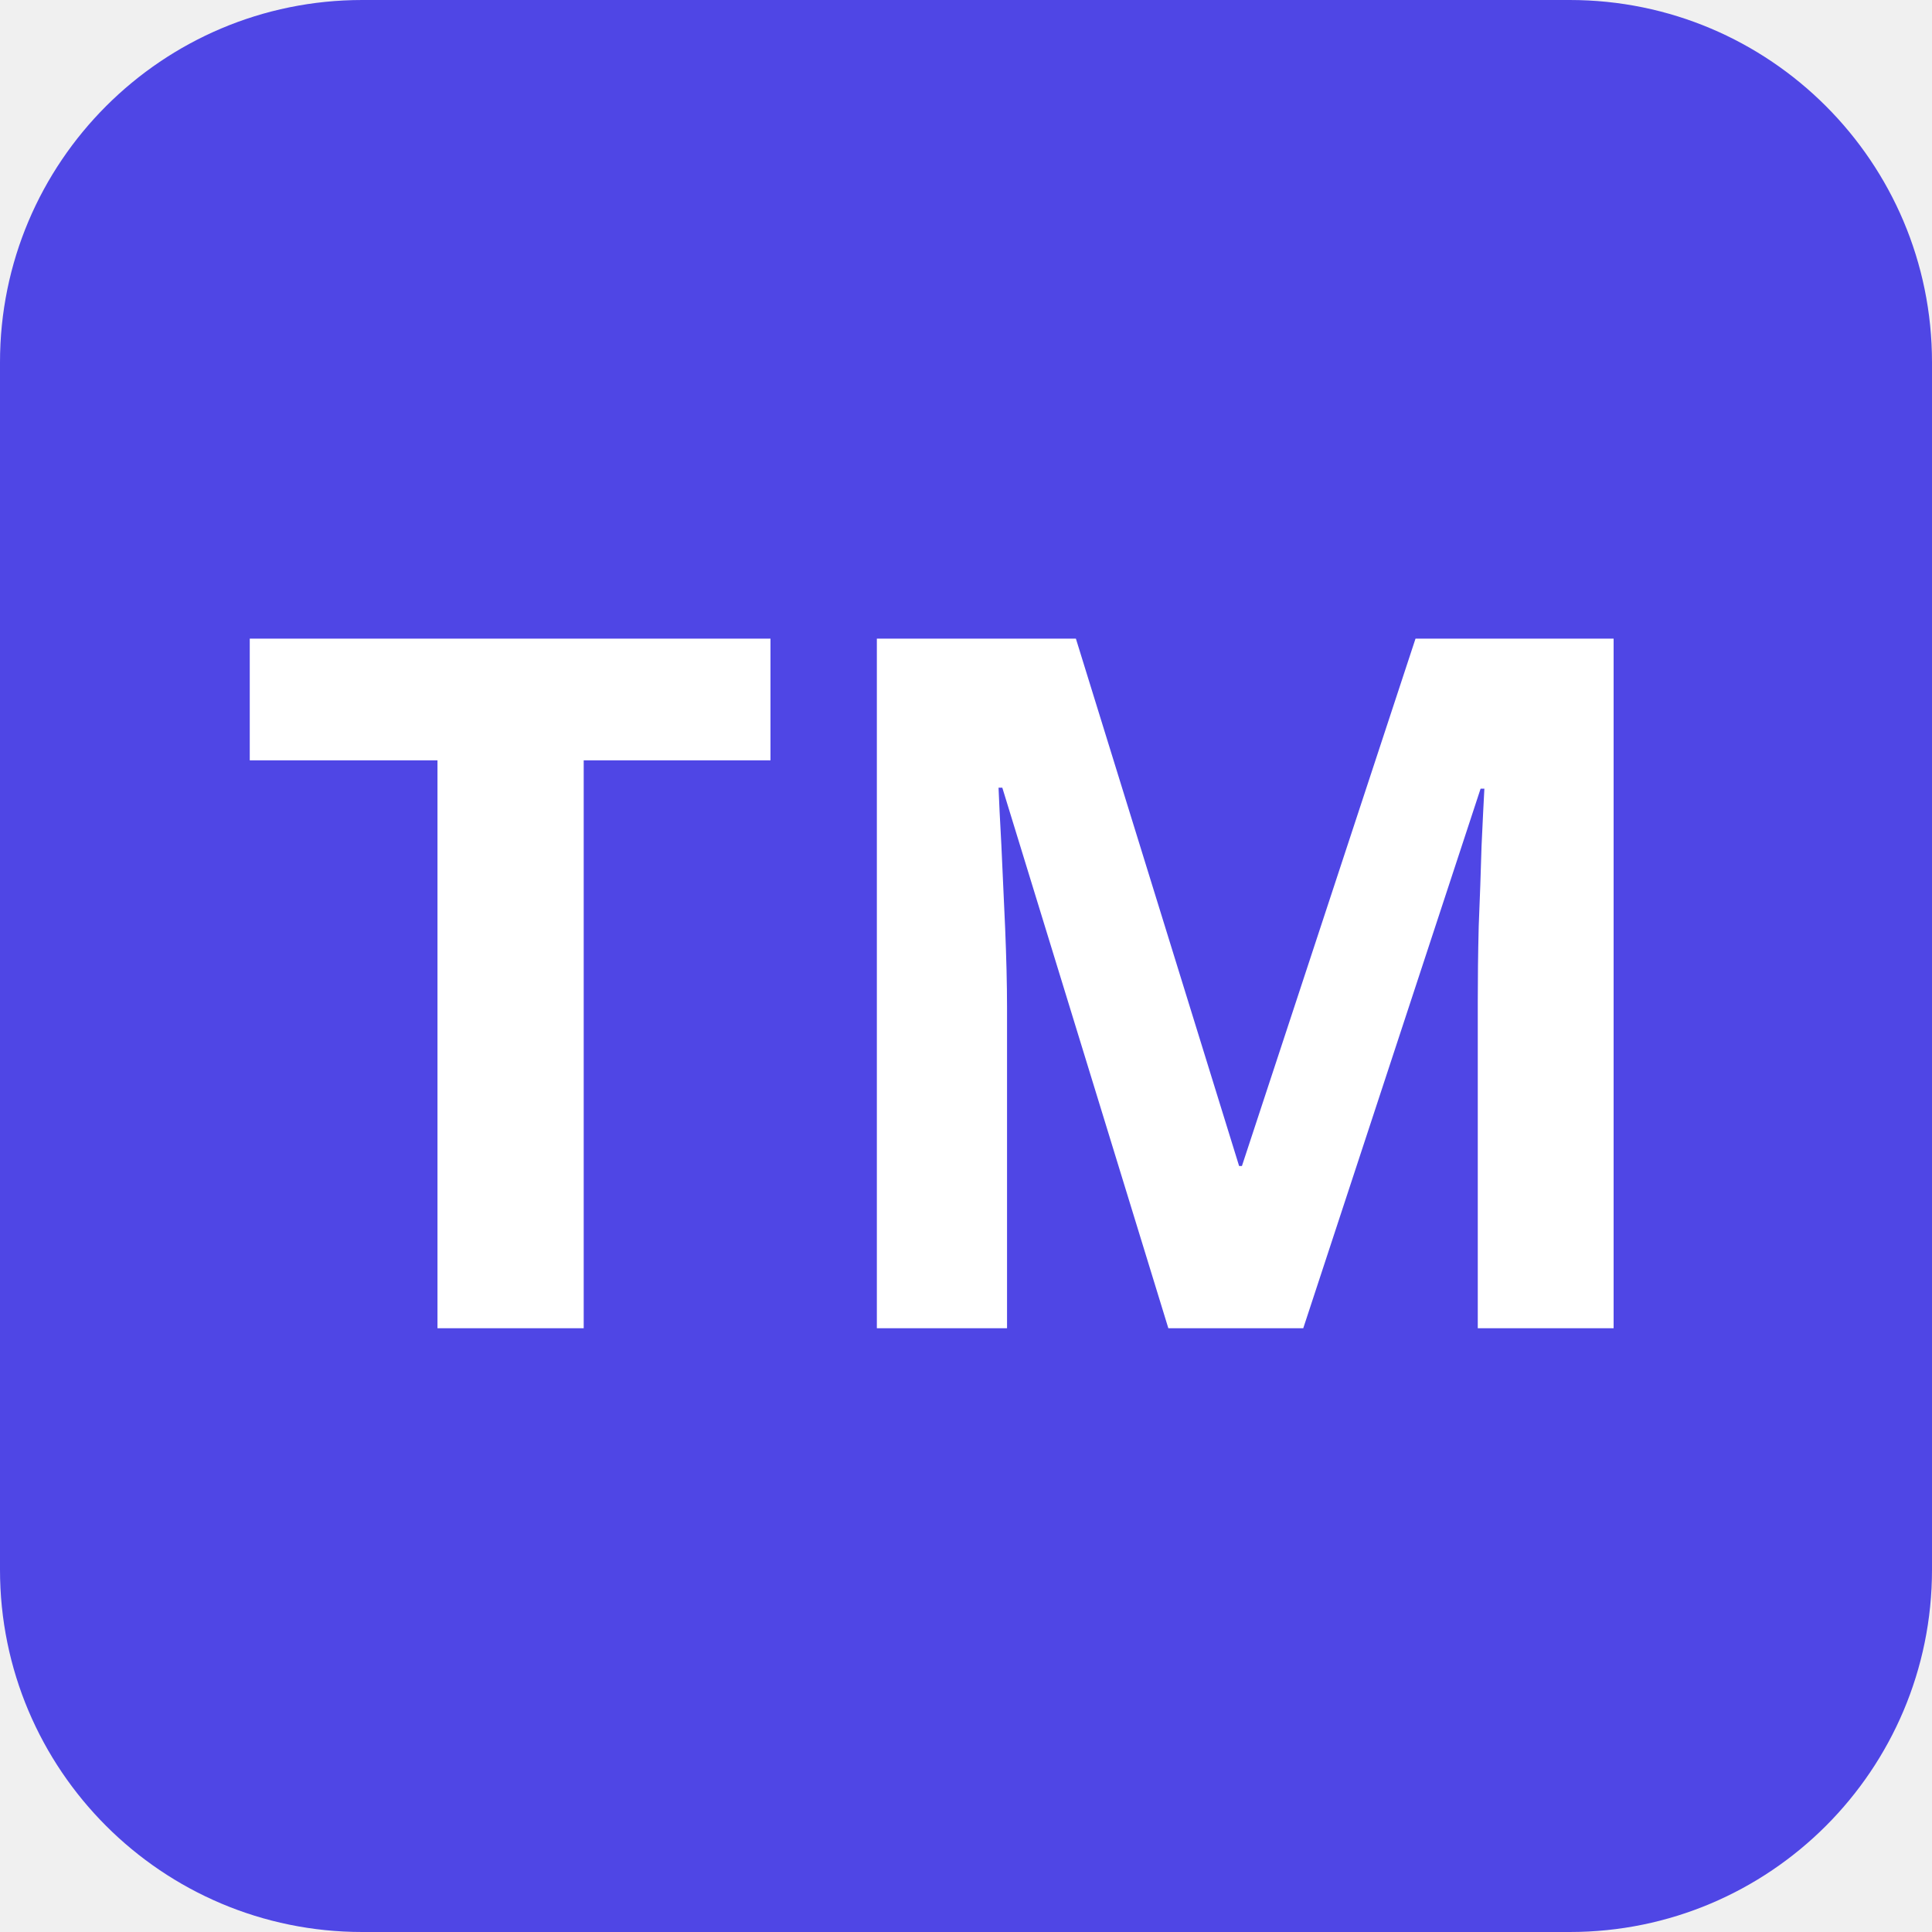
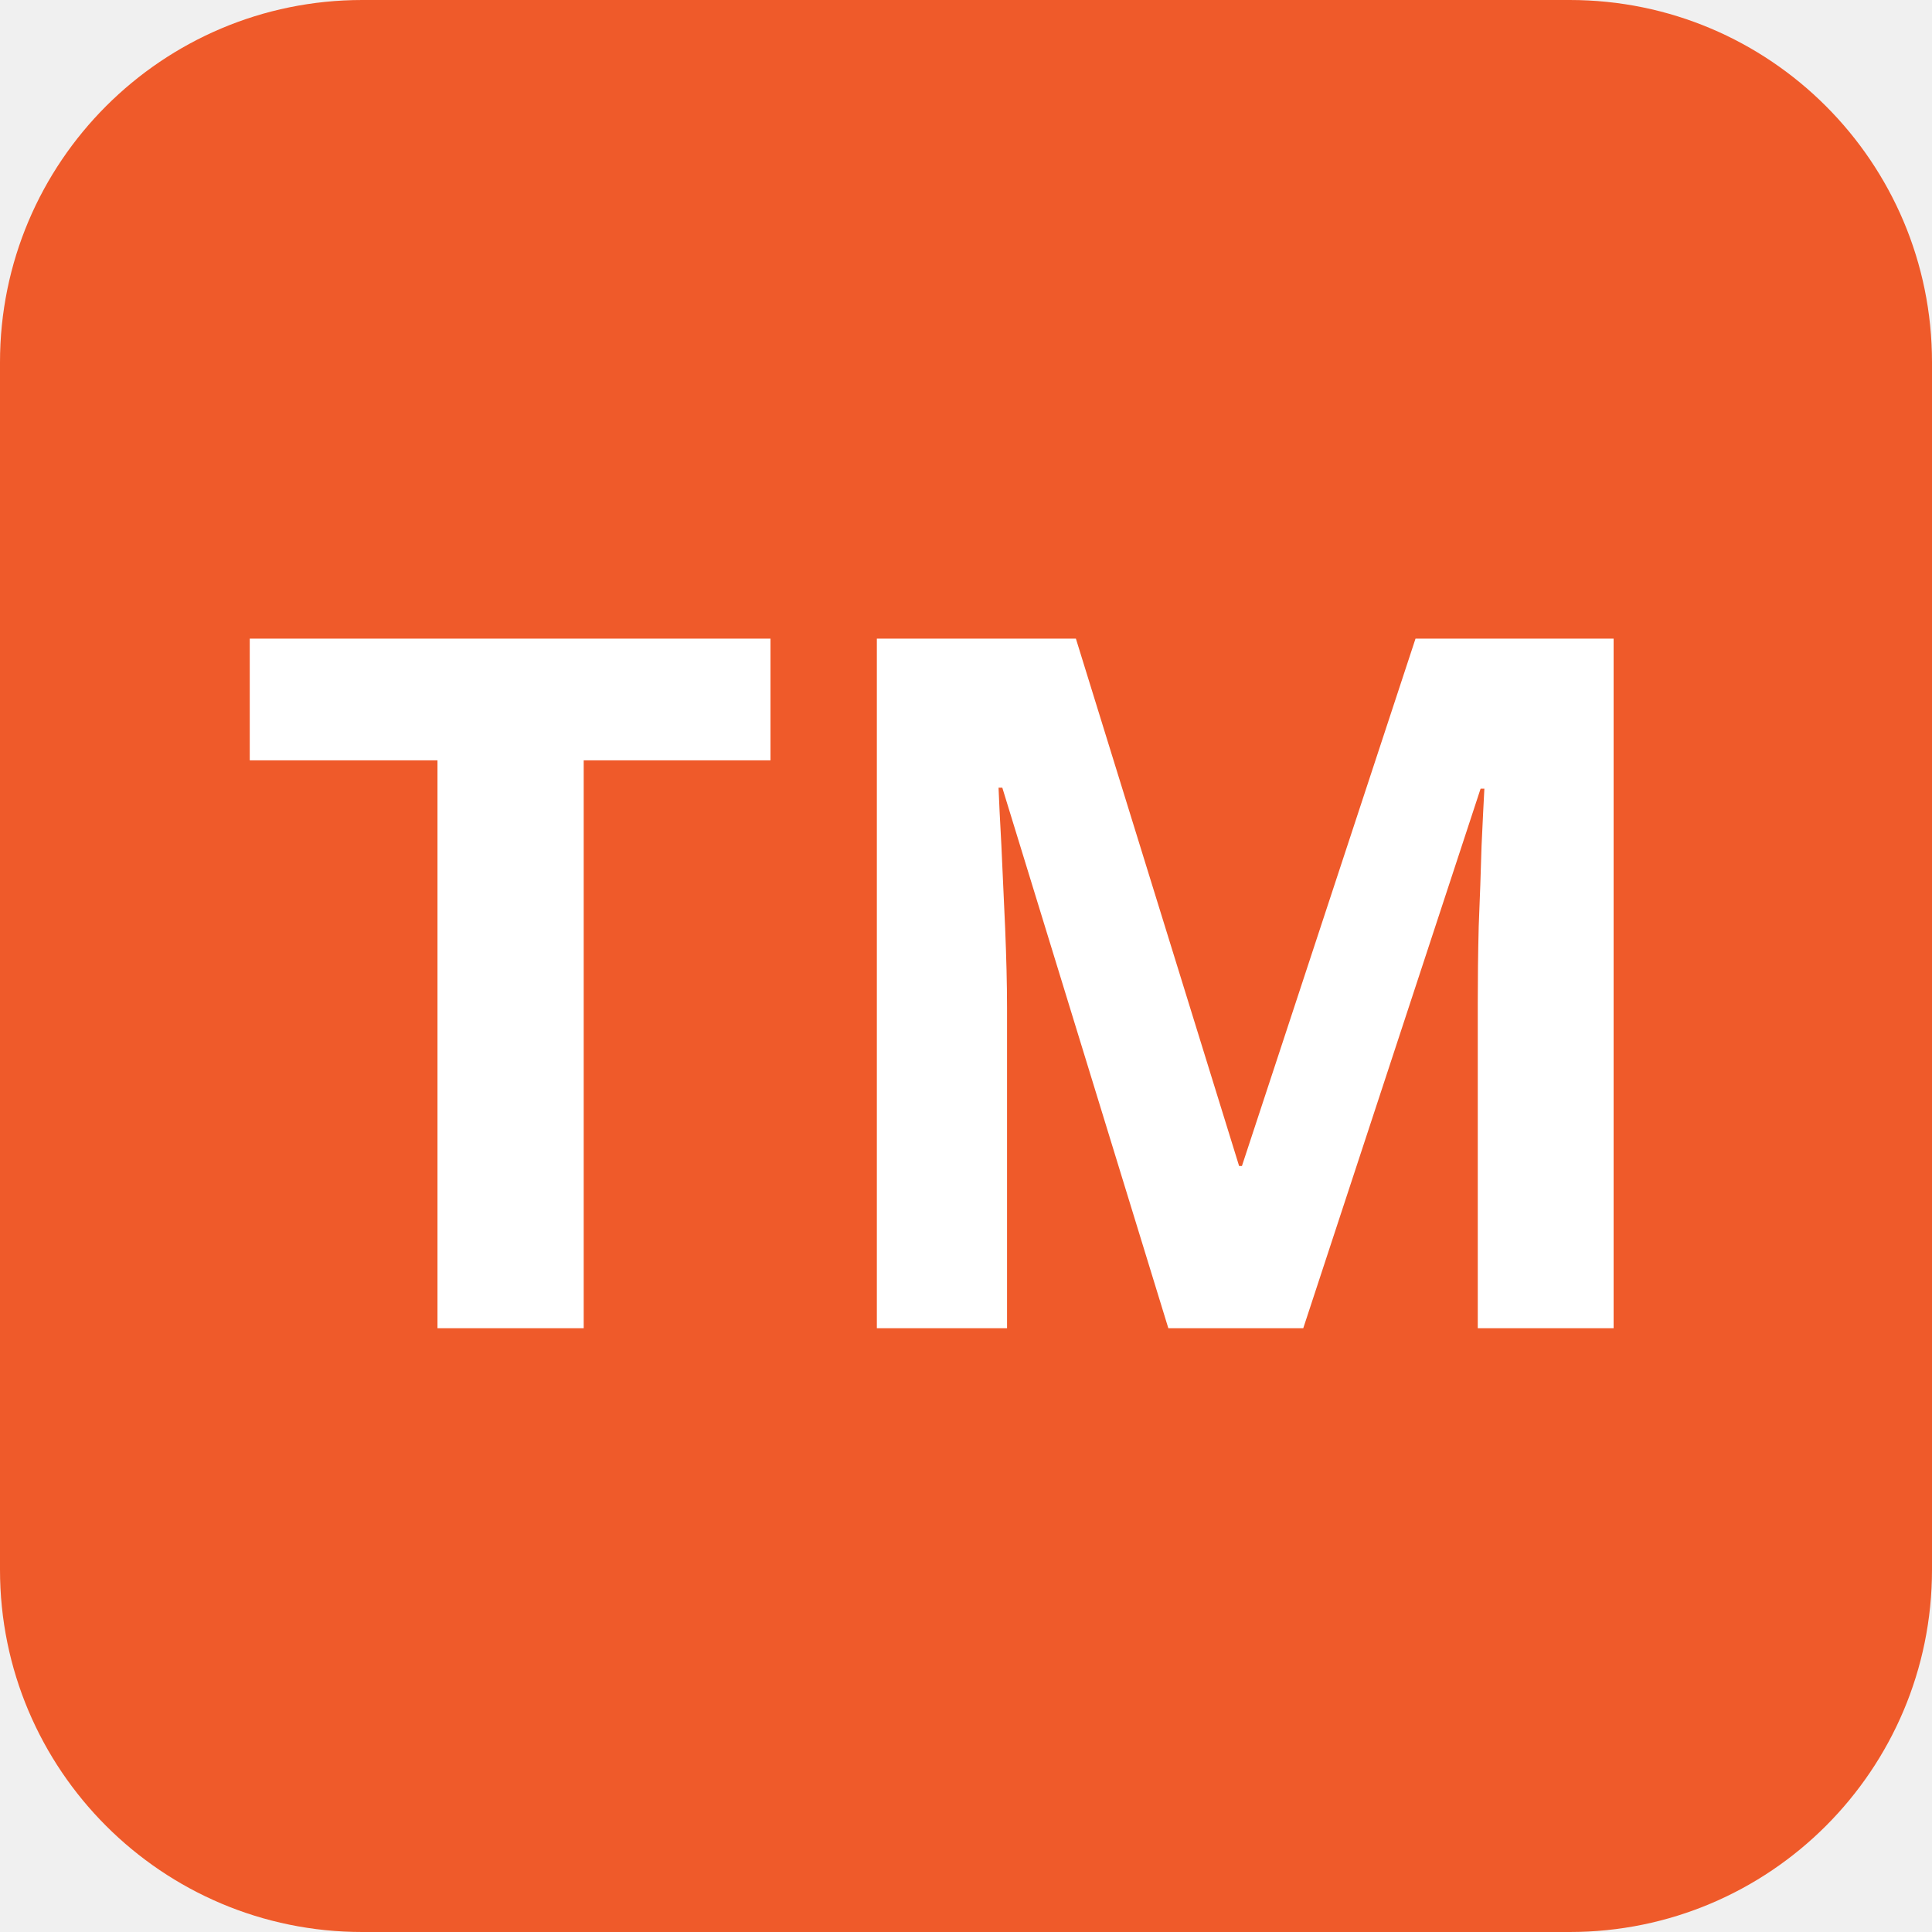
<svg xmlns="http://www.w3.org/2000/svg" viewBox="0 0 32 32">
-   <rect width="32" height="32" rx="6" fill="#4f46e5" />
+   <rect width="32" height="32" rx="6" fill="#ef5a2a" />
  <text x="16" y="22" font-family="sans-serif" font-size="16" font-weight="700" fill="#fff" text-anchor="middle">TM</text>
</svg>
